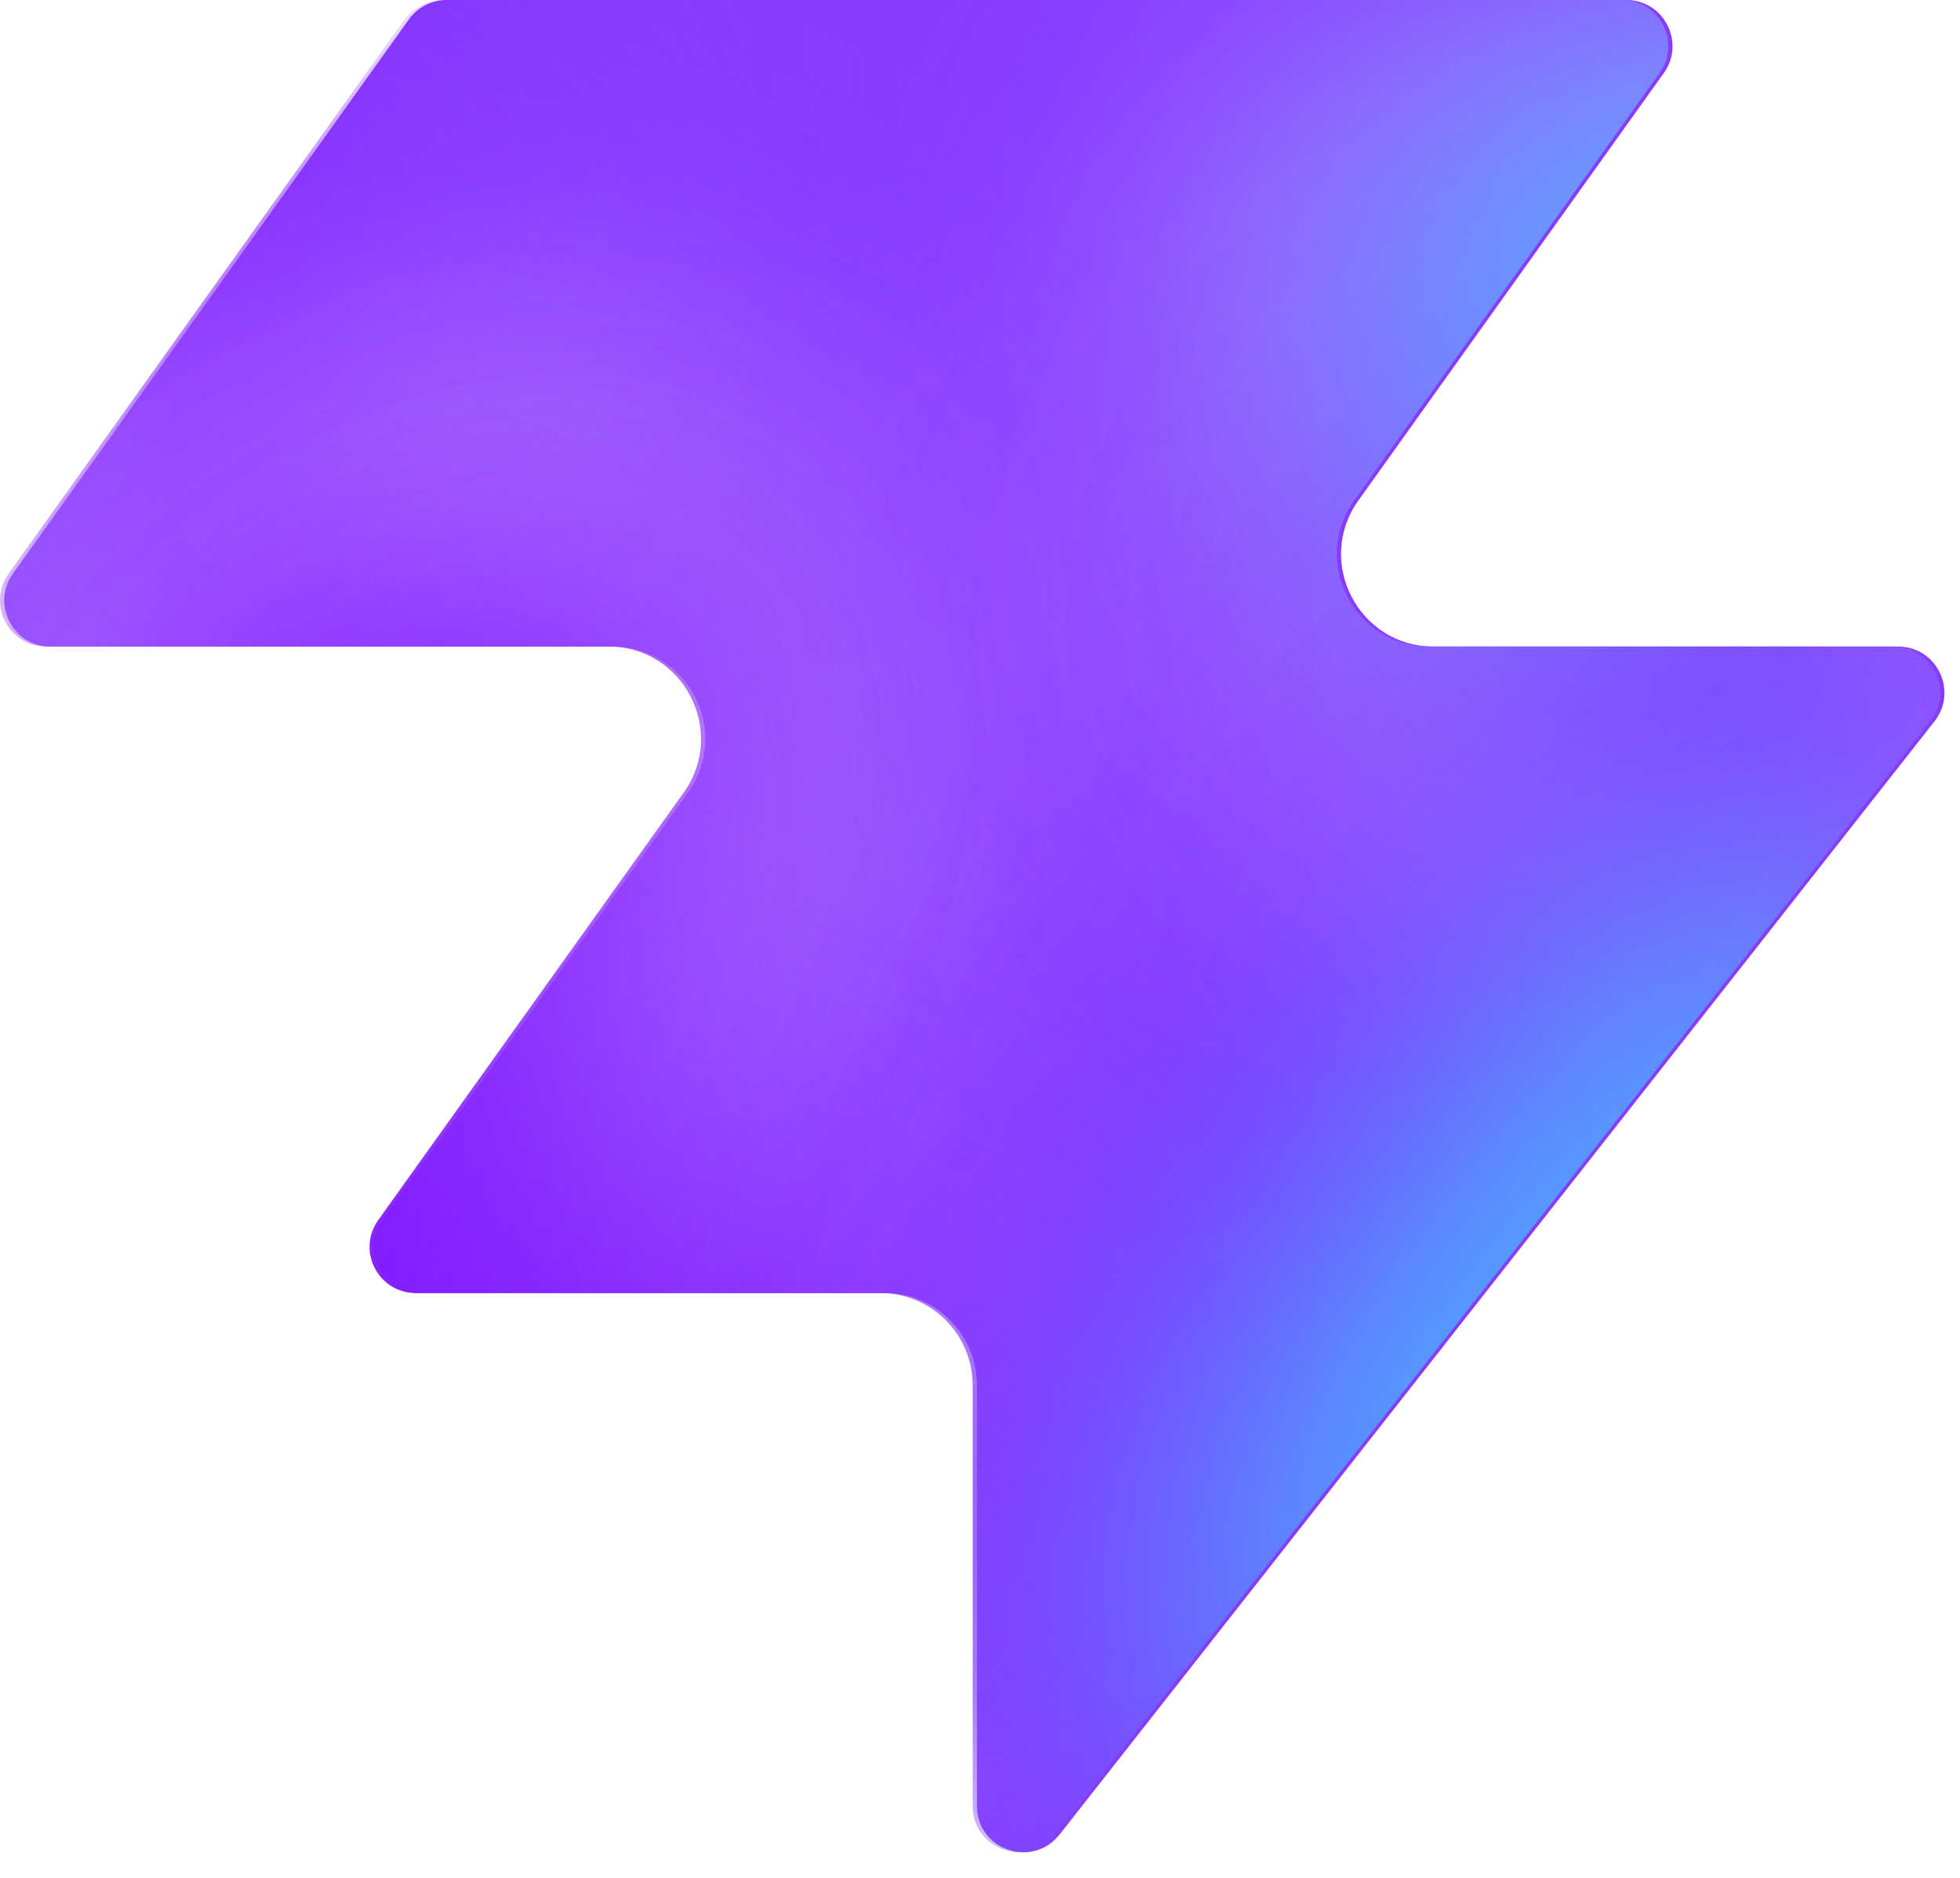
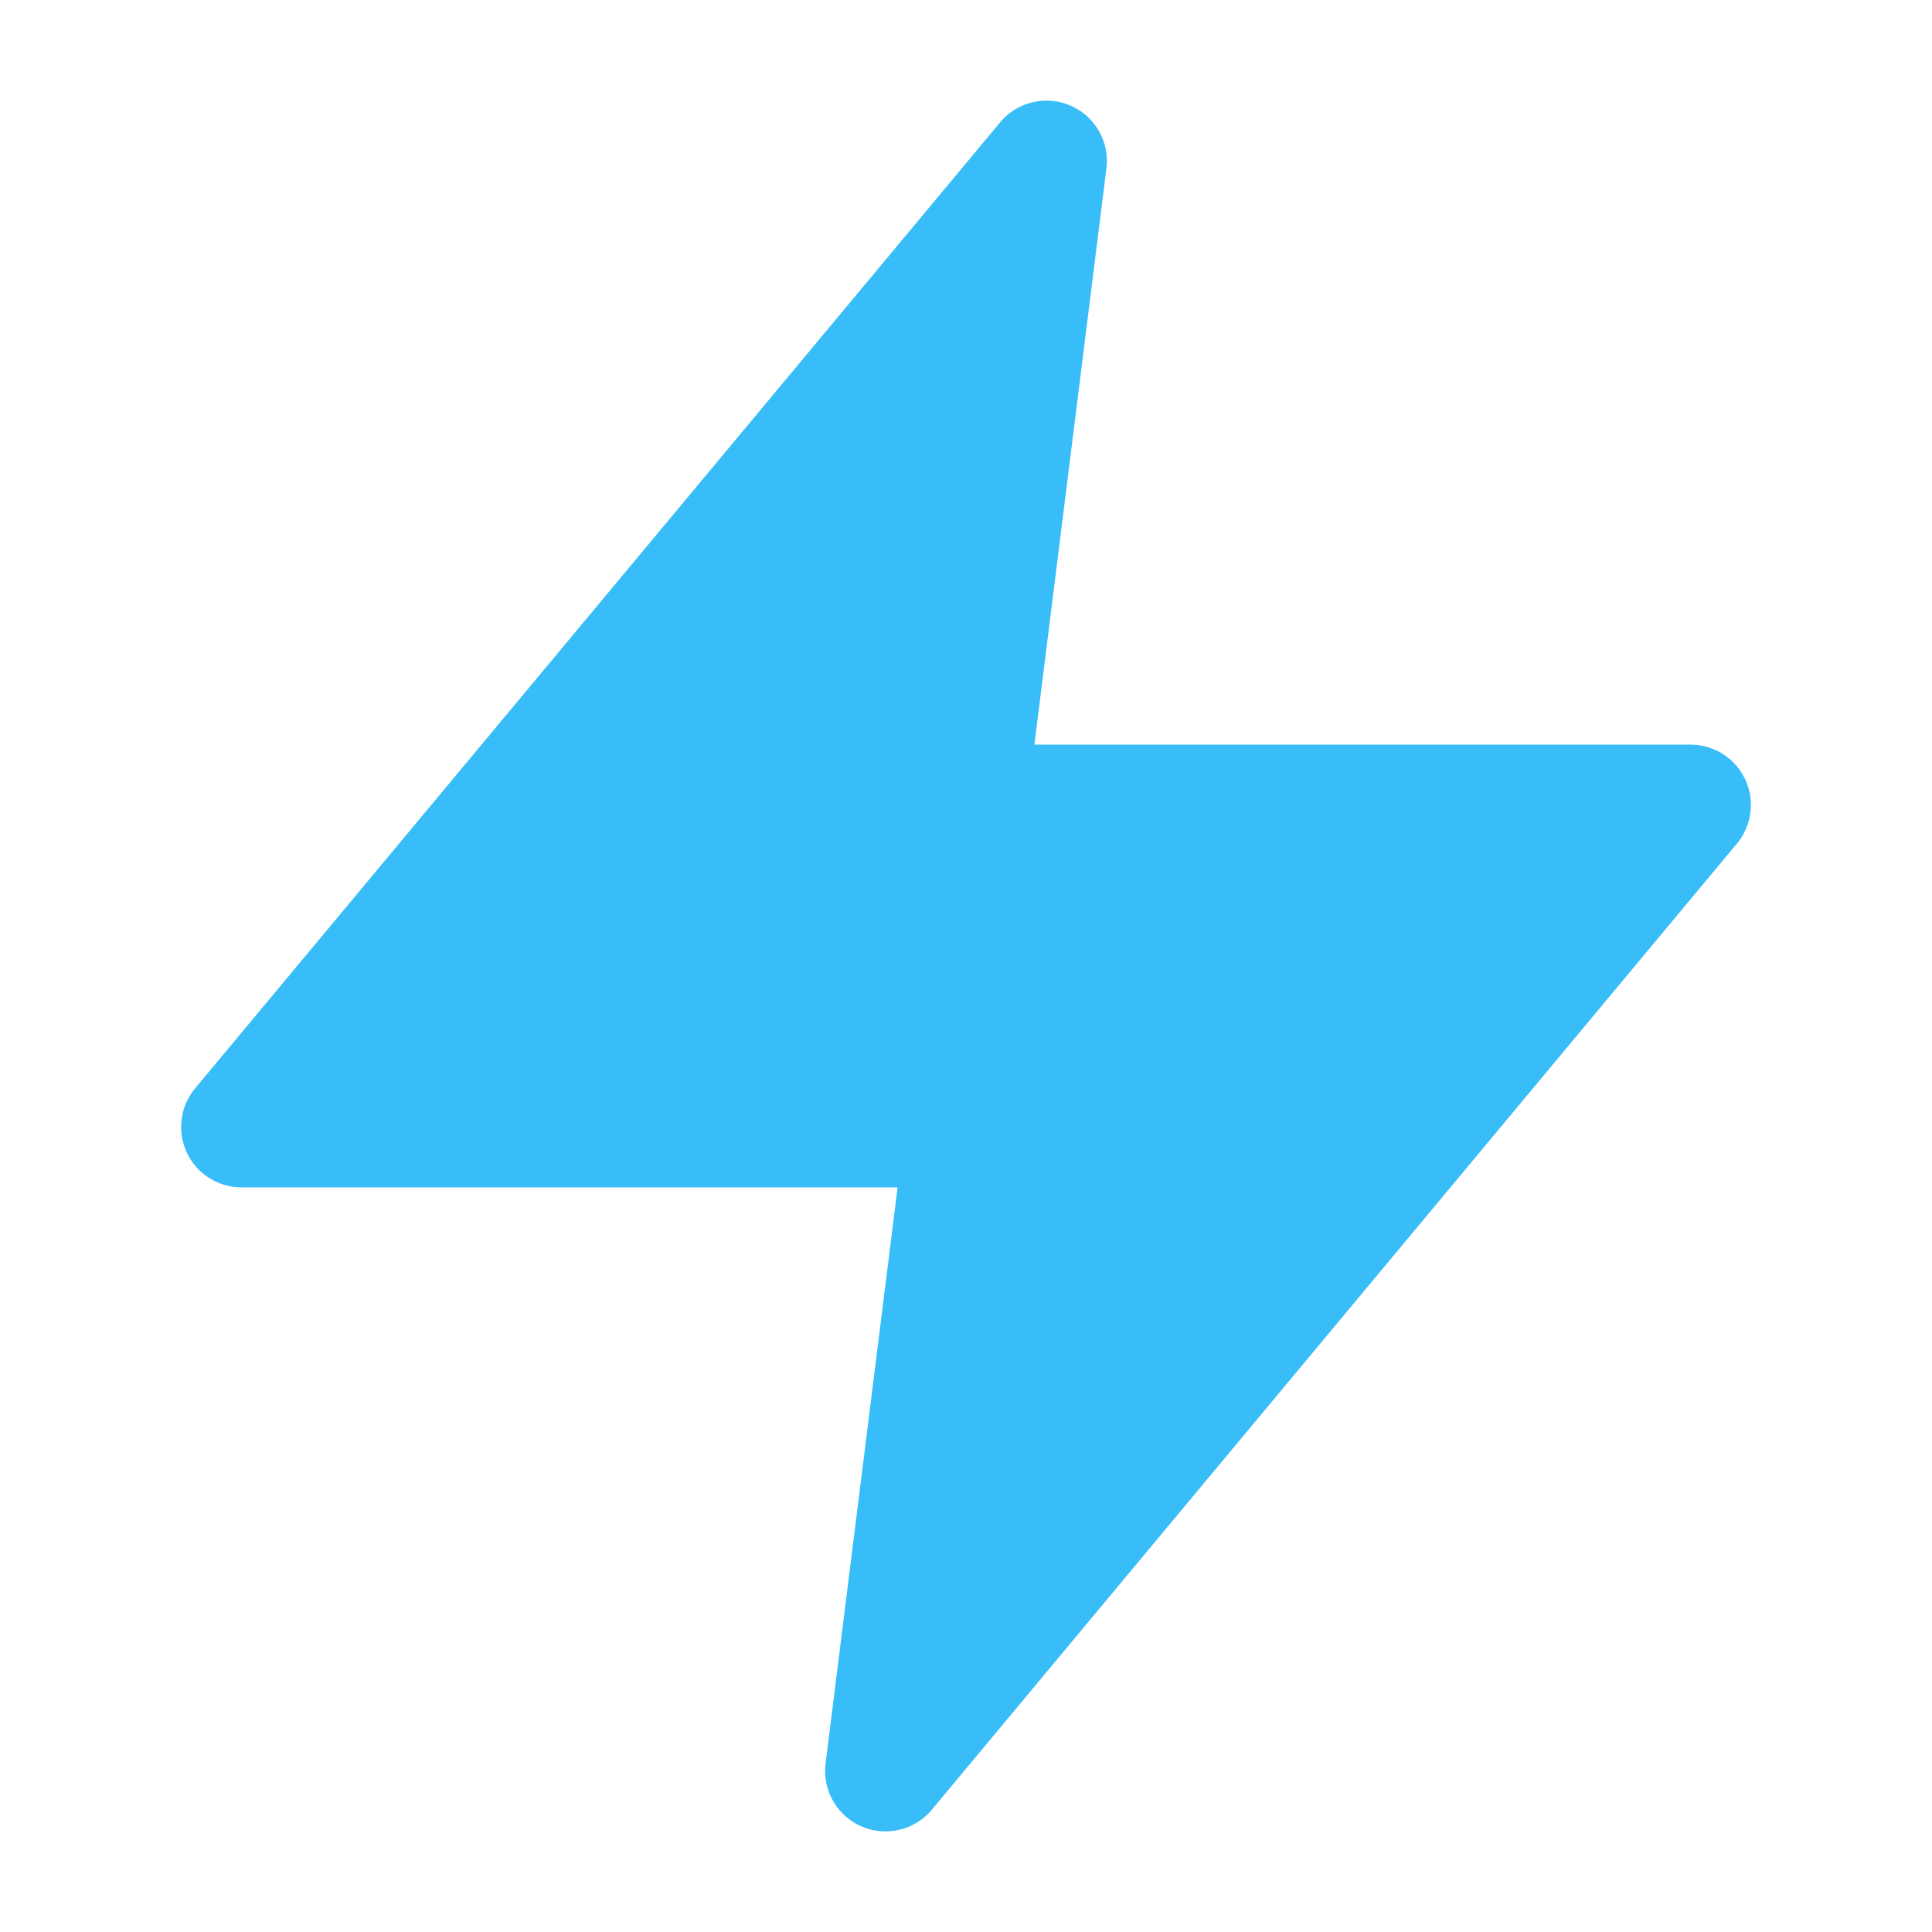
- <svg xmlns="http://www.w3.org/2000/svg" width="48" height="46" fill="none" viewBox="0 0 48 46">
-   <path fill="#863bff" d="M25.946 44.938c-.664.845-2.021.375-2.021-.698V33.937a2.26 2.26 0 0 0-2.262-2.262H10.287c-.92 0-1.456-1.04-.92-1.788l7.48-10.471c1.07-1.497 0-3.578-1.842-3.578H1.237c-.92 0-1.456-1.04-.92-1.788L10.013.474c.214-.297.556-.474.92-.474h28.894c.92 0 1.456 1.04.92 1.788l-7.48 10.471c-1.07 1.498 0 3.579 1.842 3.579h11.377c.943 0 1.473 1.088.89 1.83L25.947 44.94z" style="fill:#863bff;fill:color(display-p3 .525 .23 1);fill-opacity:1" />
-   <mask id="a" width="48" height="46" x="0" y="0" maskUnits="userSpaceOnUse" style="mask-type:alpha">
-     <path fill="#000" d="M25.842 44.938c-.664.844-2.021.375-2.021-.698V33.937a2.26 2.26 0 0 0-2.262-2.262H10.183c-.92 0-1.456-1.04-.92-1.788l7.48-10.471c1.07-1.498 0-3.579-1.842-3.579H1.133c-.92 0-1.456-1.04-.92-1.787L9.91.473c.214-.297.556-.474.92-.474h28.894c.92 0 1.456 1.04.92 1.788l-7.48 10.471c-1.07 1.498 0 3.578 1.842 3.578h11.377c.943 0 1.473 1.088.89 1.832L25.843 44.94z" style="fill:#000;fill-opacity:1" />
-   </mask>
-   <g mask="url(#a)">
-     <g filter="url(#b)">
-       <ellipse cx="5.508" cy="14.704" fill="#ede6ff" rx="5.508" ry="14.704" style="fill:#ede6ff;fill:color(display-p3 .927 .903 1);fill-opacity:1" transform="matrix(.00324 1 1 -.00324 -4.47 31.516)" />
-     </g>
-     <g filter="url(#c)">
-       <ellipse cx="10.399" cy="29.851" fill="#ede6ff" rx="10.399" ry="29.851" style="fill:#ede6ff;fill:color(display-p3 .927 .903 1);fill-opacity:1" transform="matrix(.00324 1 1 -.00324 -39.328 7.883)" />
-     </g>
-     <g filter="url(#d)">
-       <ellipse cx="5.508" cy="30.487" fill="#7e14ff" rx="5.508" ry="30.487" style="fill:#7e14ff;fill:color(display-p3 .492 .077 1);fill-opacity:1" transform="rotate(89.814 -25.913 -14.639)scale(1 -1)" />
-     </g>
-     <g filter="url(#e)">
-       <ellipse cx="5.508" cy="30.599" fill="#7e14ff" rx="5.508" ry="30.599" style="fill:#7e14ff;fill:color(display-p3 .492 .077 1);fill-opacity:1" transform="rotate(89.814 -32.644 -3.334)scale(1 -1)" />
-     </g>
-     <g filter="url(#f)">
-       <ellipse cx="5.508" cy="30.599" fill="#7e14ff" rx="5.508" ry="30.599" style="fill:#7e14ff;fill:color(display-p3 .492 .077 1);fill-opacity:1" transform="matrix(.00324 1 1 -.00324 -34.34 30.47)" />
-     </g>
-     <g filter="url(#g)">
-       <ellipse cx="14.072" cy="22.078" fill="#ede6ff" rx="14.072" ry="22.078" style="fill:#ede6ff;fill:color(display-p3 .927 .903 1);fill-opacity:1" transform="rotate(93.35 24.506 48.493)scale(-1 1)" />
-     </g>
-     <g filter="url(#h)">
-       <ellipse cx="3.47" cy="21.501" fill="#7e14ff" rx="3.47" ry="21.501" style="fill:#7e14ff;fill:color(display-p3 .492 .077 1);fill-opacity:1" transform="rotate(89.009 28.708 47.59)scale(-1 1)" />
-     </g>
-     <g filter="url(#i)">
-       <ellipse cx="3.47" cy="21.501" fill="#7e14ff" rx="3.47" ry="21.501" style="fill:#7e14ff;fill:color(display-p3 .492 .077 1);fill-opacity:1" transform="rotate(89.009 28.708 47.59)scale(-1 1)" />
-     </g>
-     <g filter="url(#j)">
-       <ellipse cx=".387" cy="8.972" fill="#7e14ff" rx="4.407" ry="29.108" style="fill:#7e14ff;fill:color(display-p3 .492 .077 1);fill-opacity:1" transform="rotate(39.51 .387 8.972)" />
-     </g>
-     <g filter="url(#k)">
-       <ellipse cx="47.523" cy="-6.092" fill="#7e14ff" rx="4.407" ry="29.108" style="fill:#7e14ff;fill:color(display-p3 .492 .077 1);fill-opacity:1" transform="rotate(37.892 47.523 -6.092)" />
-     </g>
-     <g filter="url(#l)">
-       <ellipse cx="41.412" cy="6.333" fill="#47bfff" rx="5.971" ry="9.665" style="fill:#47bfff;fill:color(display-p3 .28 .748 1);fill-opacity:1" transform="rotate(37.892 41.412 6.333)" />
-     </g>
-     <g filter="url(#m)">
-       <ellipse cx="-1.879" cy="38.332" fill="#7e14ff" rx="4.407" ry="29.108" style="fill:#7e14ff;fill:color(display-p3 .492 .077 1);fill-opacity:1" transform="rotate(37.892 -1.88 38.332)" />
-     </g>
-     <g filter="url(#n)">
-       <ellipse cx="-1.879" cy="38.332" fill="#7e14ff" rx="4.407" ry="29.108" style="fill:#7e14ff;fill:color(display-p3 .492 .077 1);fill-opacity:1" transform="rotate(37.892 -1.88 38.332)" />
-     </g>
-     <g filter="url(#o)">
-       <ellipse cx="35.651" cy="29.907" fill="#7e14ff" rx="4.407" ry="29.108" style="fill:#7e14ff;fill:color(display-p3 .492 .077 1);fill-opacity:1" transform="rotate(37.892 35.651 29.907)" />
-     </g>
-     <g filter="url(#p)">
-       <ellipse cx="38.418" cy="32.4" fill="#47bfff" rx="5.971" ry="15.297" style="fill:#47bfff;fill:color(display-p3 .28 .748 1);fill-opacity:1" transform="rotate(37.892 38.418 32.4)" />
-     </g>
-   </g>
-   <defs>
-     <filter id="b" width="60.045" height="41.654" x="-19.77" y="16.149" color-interpolation-filters="sRGB" filterUnits="userSpaceOnUse">
-       <feFlood flood-opacity="0" result="BackgroundImageFix" />
-       <feBlend in="SourceGraphic" in2="BackgroundImageFix" result="shape" />
-       <feGaussianBlur result="effect1_foregroundBlur_2002_17158" stdDeviation="7.659" />
-     </filter>
-     <filter id="c" width="90.34" height="51.437" x="-54.613" y="-7.533" color-interpolation-filters="sRGB" filterUnits="userSpaceOnUse">
-       <feFlood flood-opacity="0" result="BackgroundImageFix" />
-       <feBlend in="SourceGraphic" in2="BackgroundImageFix" result="shape" />
-       <feGaussianBlur result="effect1_foregroundBlur_2002_17158" stdDeviation="7.659" />
-     </filter>
-     <filter id="d" width="79.355" height="29.4" x="-49.64" y="2.03" color-interpolation-filters="sRGB" filterUnits="userSpaceOnUse">
-       <feFlood flood-opacity="0" result="BackgroundImageFix" />
-       <feBlend in="SourceGraphic" in2="BackgroundImageFix" result="shape" />
-       <feGaussianBlur result="effect1_foregroundBlur_2002_17158" stdDeviation="4.596" />
-     </filter>
-     <filter id="e" width="79.579" height="29.4" x="-45.045" y="20.029" color-interpolation-filters="sRGB" filterUnits="userSpaceOnUse">
-       <feFlood flood-opacity="0" result="BackgroundImageFix" />
-       <feBlend in="SourceGraphic" in2="BackgroundImageFix" result="shape" />
-       <feGaussianBlur result="effect1_foregroundBlur_2002_17158" stdDeviation="4.596" />
-     </filter>
-     <filter id="f" width="79.579" height="29.4" x="-43.513" y="21.178" color-interpolation-filters="sRGB" filterUnits="userSpaceOnUse">
-       <feFlood flood-opacity="0" result="BackgroundImageFix" />
-       <feBlend in="SourceGraphic" in2="BackgroundImageFix" result="shape" />
-       <feGaussianBlur result="effect1_foregroundBlur_2002_17158" stdDeviation="4.596" />
-     </filter>
-     <filter id="g" width="74.749" height="58.852" x="15.756" y="-17.901" color-interpolation-filters="sRGB" filterUnits="userSpaceOnUse">
-       <feFlood flood-opacity="0" result="BackgroundImageFix" />
-       <feBlend in="SourceGraphic" in2="BackgroundImageFix" result="shape" />
-       <feGaussianBlur result="effect1_foregroundBlur_2002_17158" stdDeviation="7.659" />
-     </filter>
-     <filter id="h" width="61.377" height="25.362" x="23.548" y="2.284" color-interpolation-filters="sRGB" filterUnits="userSpaceOnUse">
-       <feFlood flood-opacity="0" result="BackgroundImageFix" />
-       <feBlend in="SourceGraphic" in2="BackgroundImageFix" result="shape" />
-       <feGaussianBlur result="effect1_foregroundBlur_2002_17158" stdDeviation="4.596" />
-     </filter>
-     <filter id="i" width="61.377" height="25.362" x="23.548" y="2.284" color-interpolation-filters="sRGB" filterUnits="userSpaceOnUse">
-       <feFlood flood-opacity="0" result="BackgroundImageFix" />
-       <feBlend in="SourceGraphic" in2="BackgroundImageFix" result="shape" />
-       <feGaussianBlur result="effect1_foregroundBlur_2002_17158" stdDeviation="4.596" />
-     </filter>
-     <filter id="j" width="56.045" height="63.649" x="-27.636" y="-22.853" color-interpolation-filters="sRGB" filterUnits="userSpaceOnUse">
-       <feFlood flood-opacity="0" result="BackgroundImageFix" />
-       <feBlend in="SourceGraphic" in2="BackgroundImageFix" result="shape" />
-       <feGaussianBlur result="effect1_foregroundBlur_2002_17158" stdDeviation="4.596" />
-     </filter>
-     <filter id="k" width="54.814" height="64.646" x="20.116" y="-38.415" color-interpolation-filters="sRGB" filterUnits="userSpaceOnUse">
-       <feFlood flood-opacity="0" result="BackgroundImageFix" />
-       <feBlend in="SourceGraphic" in2="BackgroundImageFix" result="shape" />
-       <feGaussianBlur result="effect1_foregroundBlur_2002_17158" stdDeviation="4.596" />
-     </filter>
-     <filter id="l" width="33.541" height="35.313" x="24.641" y="-11.323" color-interpolation-filters="sRGB" filterUnits="userSpaceOnUse">
-       <feFlood flood-opacity="0" result="BackgroundImageFix" />
-       <feBlend in="SourceGraphic" in2="BackgroundImageFix" result="shape" />
-       <feGaussianBlur result="effect1_foregroundBlur_2002_17158" stdDeviation="4.596" />
-     </filter>
-     <filter id="m" width="54.814" height="64.646" x="-29.286" y="6.009" color-interpolation-filters="sRGB" filterUnits="userSpaceOnUse">
-       <feFlood flood-opacity="0" result="BackgroundImageFix" />
-       <feBlend in="SourceGraphic" in2="BackgroundImageFix" result="shape" />
-       <feGaussianBlur result="effect1_foregroundBlur_2002_17158" stdDeviation="4.596" />
-     </filter>
-     <filter id="n" width="54.814" height="64.646" x="-29.286" y="6.009" color-interpolation-filters="sRGB" filterUnits="userSpaceOnUse">
-       <feFlood flood-opacity="0" result="BackgroundImageFix" />
-       <feBlend in="SourceGraphic" in2="BackgroundImageFix" result="shape" />
-       <feGaussianBlur result="effect1_foregroundBlur_2002_17158" stdDeviation="4.596" />
-     </filter>
-     <filter id="o" width="54.814" height="64.646" x="8.244" y="-2.416" color-interpolation-filters="sRGB" filterUnits="userSpaceOnUse">
-       <feFlood flood-opacity="0" result="BackgroundImageFix" />
-       <feBlend in="SourceGraphic" in2="BackgroundImageFix" result="shape" />
-       <feGaussianBlur result="effect1_foregroundBlur_2002_17158" stdDeviation="4.596" />
-     </filter>
-     <filter id="p" width="39.409" height="43.623" x="18.713" y="10.588" color-interpolation-filters="sRGB" filterUnits="userSpaceOnUse">
-       <feFlood flood-opacity="0" result="BackgroundImageFix" />
-       <feBlend in="SourceGraphic" in2="BackgroundImageFix" result="shape" />
-       <feGaussianBlur result="effect1_foregroundBlur_2002_17158" stdDeviation="4.596" />
-     </filter>
-   </defs>
+ <svg xmlns="http://www.w3.org/2000/svg" viewBox="0 0 24 24" fill="#38bdf8" stroke="#38bdf8" stroke-width="1.5" stroke-linecap="round" stroke-linejoin="round">
+   <path d="M13 2L3 14h9l-1 8 10-12h-9l1-8z" />
</svg>
